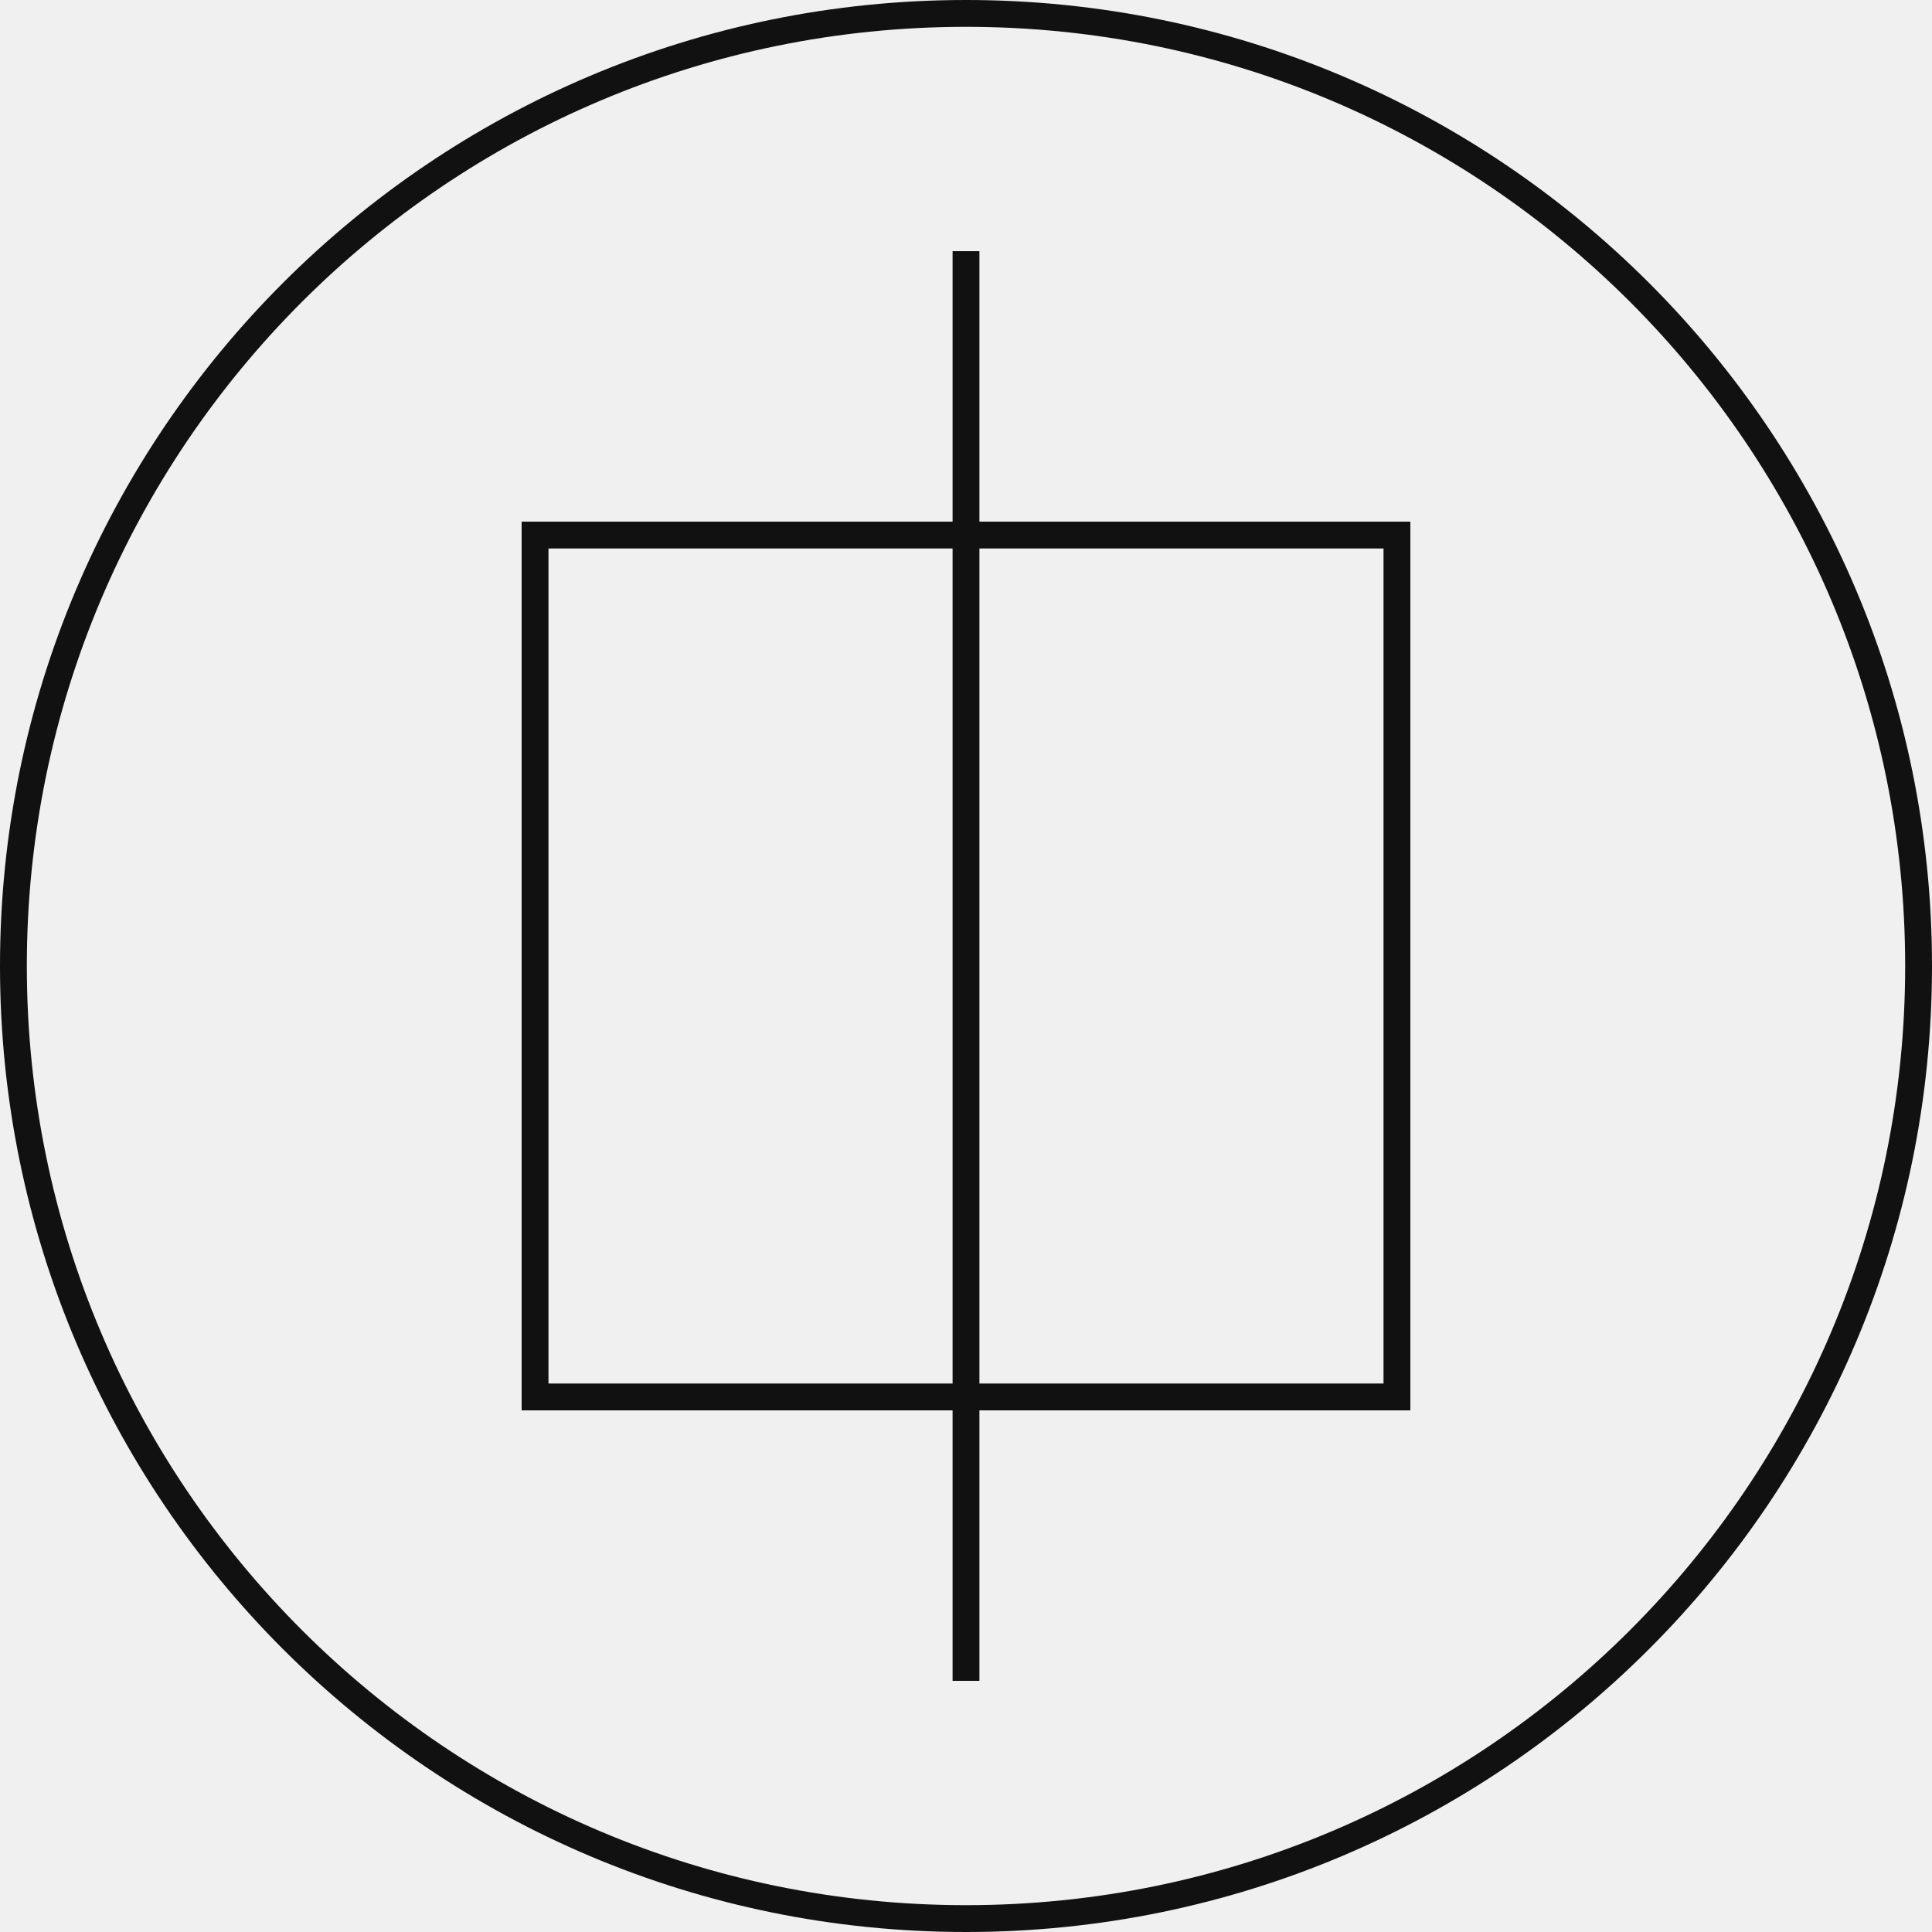
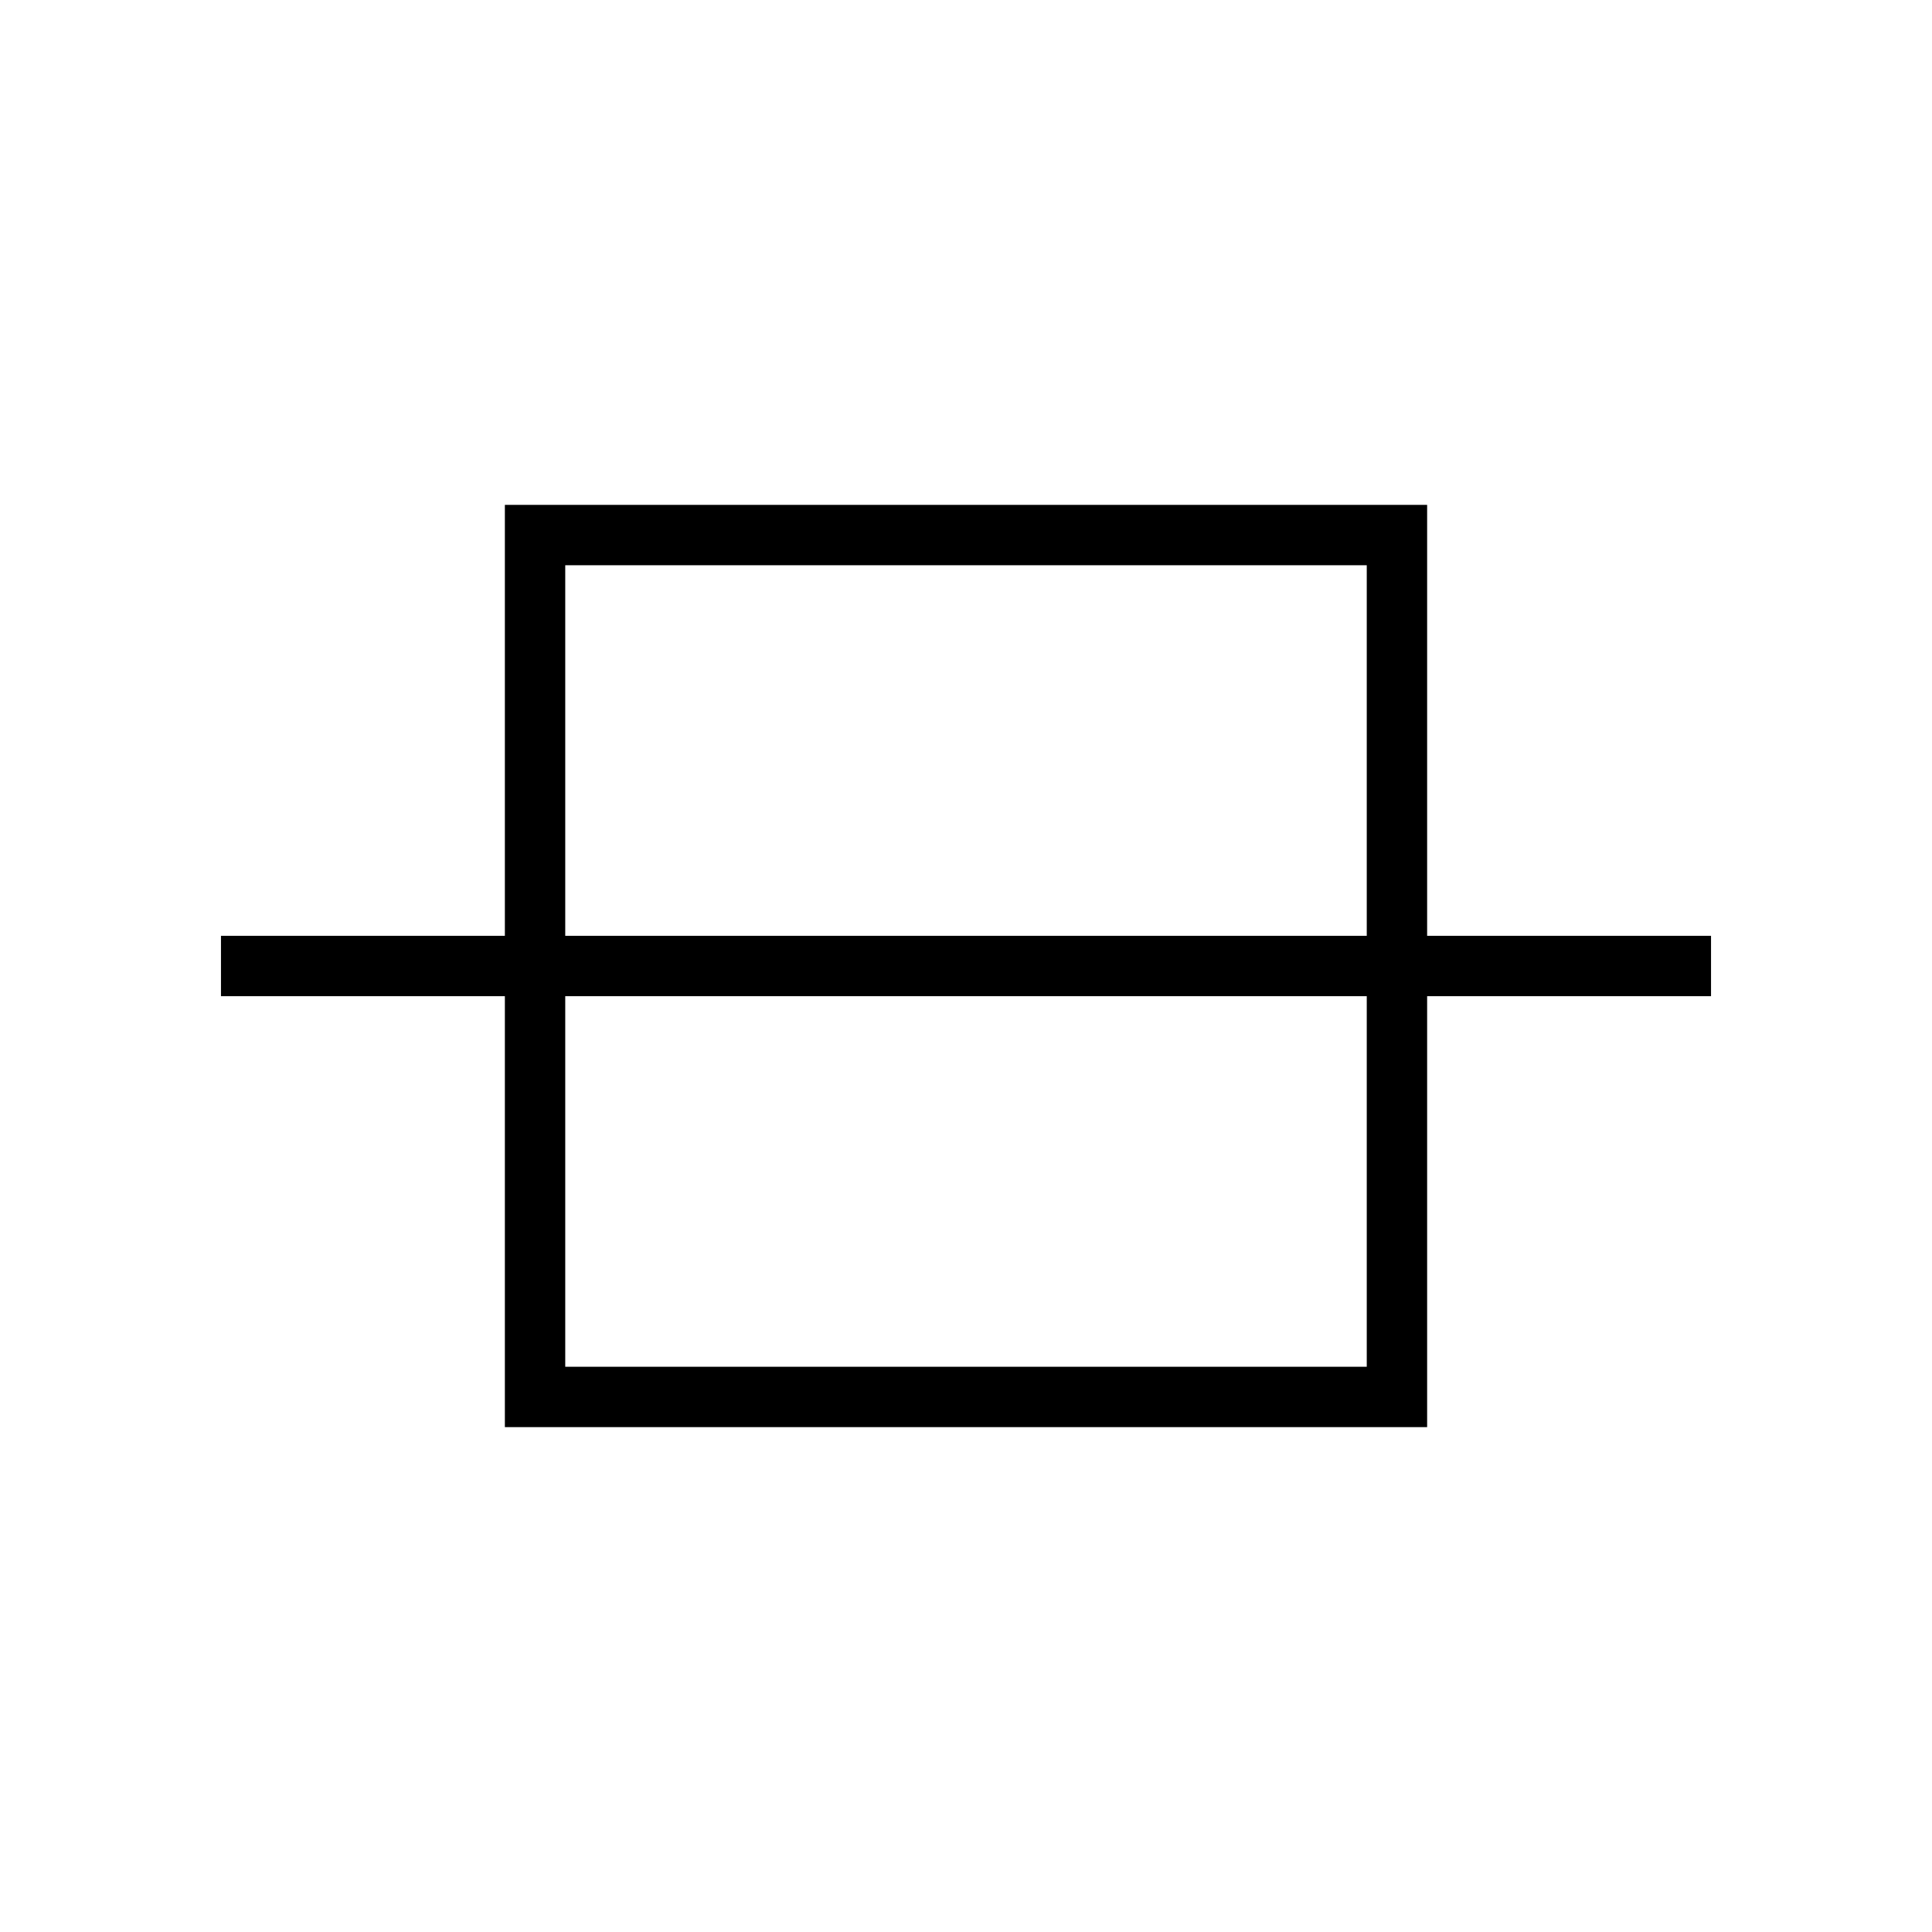
- <svg xmlns="http://www.w3.org/2000/svg" width="1024" height="1024" viewBox="0 0 1024 1024" role="img" aria-labelledby="title desc">
-   <g fill="none" stroke="#111111" stroke-width="14.222" stroke-linecap="butt" stroke-linejoin="miter">
-     <circle cx="512" cy="512" r="504.889" />
+ <svg xmlns="http://www.w3.org/2000/svg" viewBox="0 0 1024 1024" role="img" aria-labelledby="title desc">
+   <rect width="1024" height="1024" fill="#fff" />
+   <g fill="none" stroke="#000" stroke-width="32" stroke-linecap="square" stroke-linejoin="miter">
    <rect x="283.591" y="283.591" width="456.818" height="456.818" />
-     <path d="M512 133.12V890.88" />
+     <path d="M133.12 512H890.88" />
  </g>
</svg>
